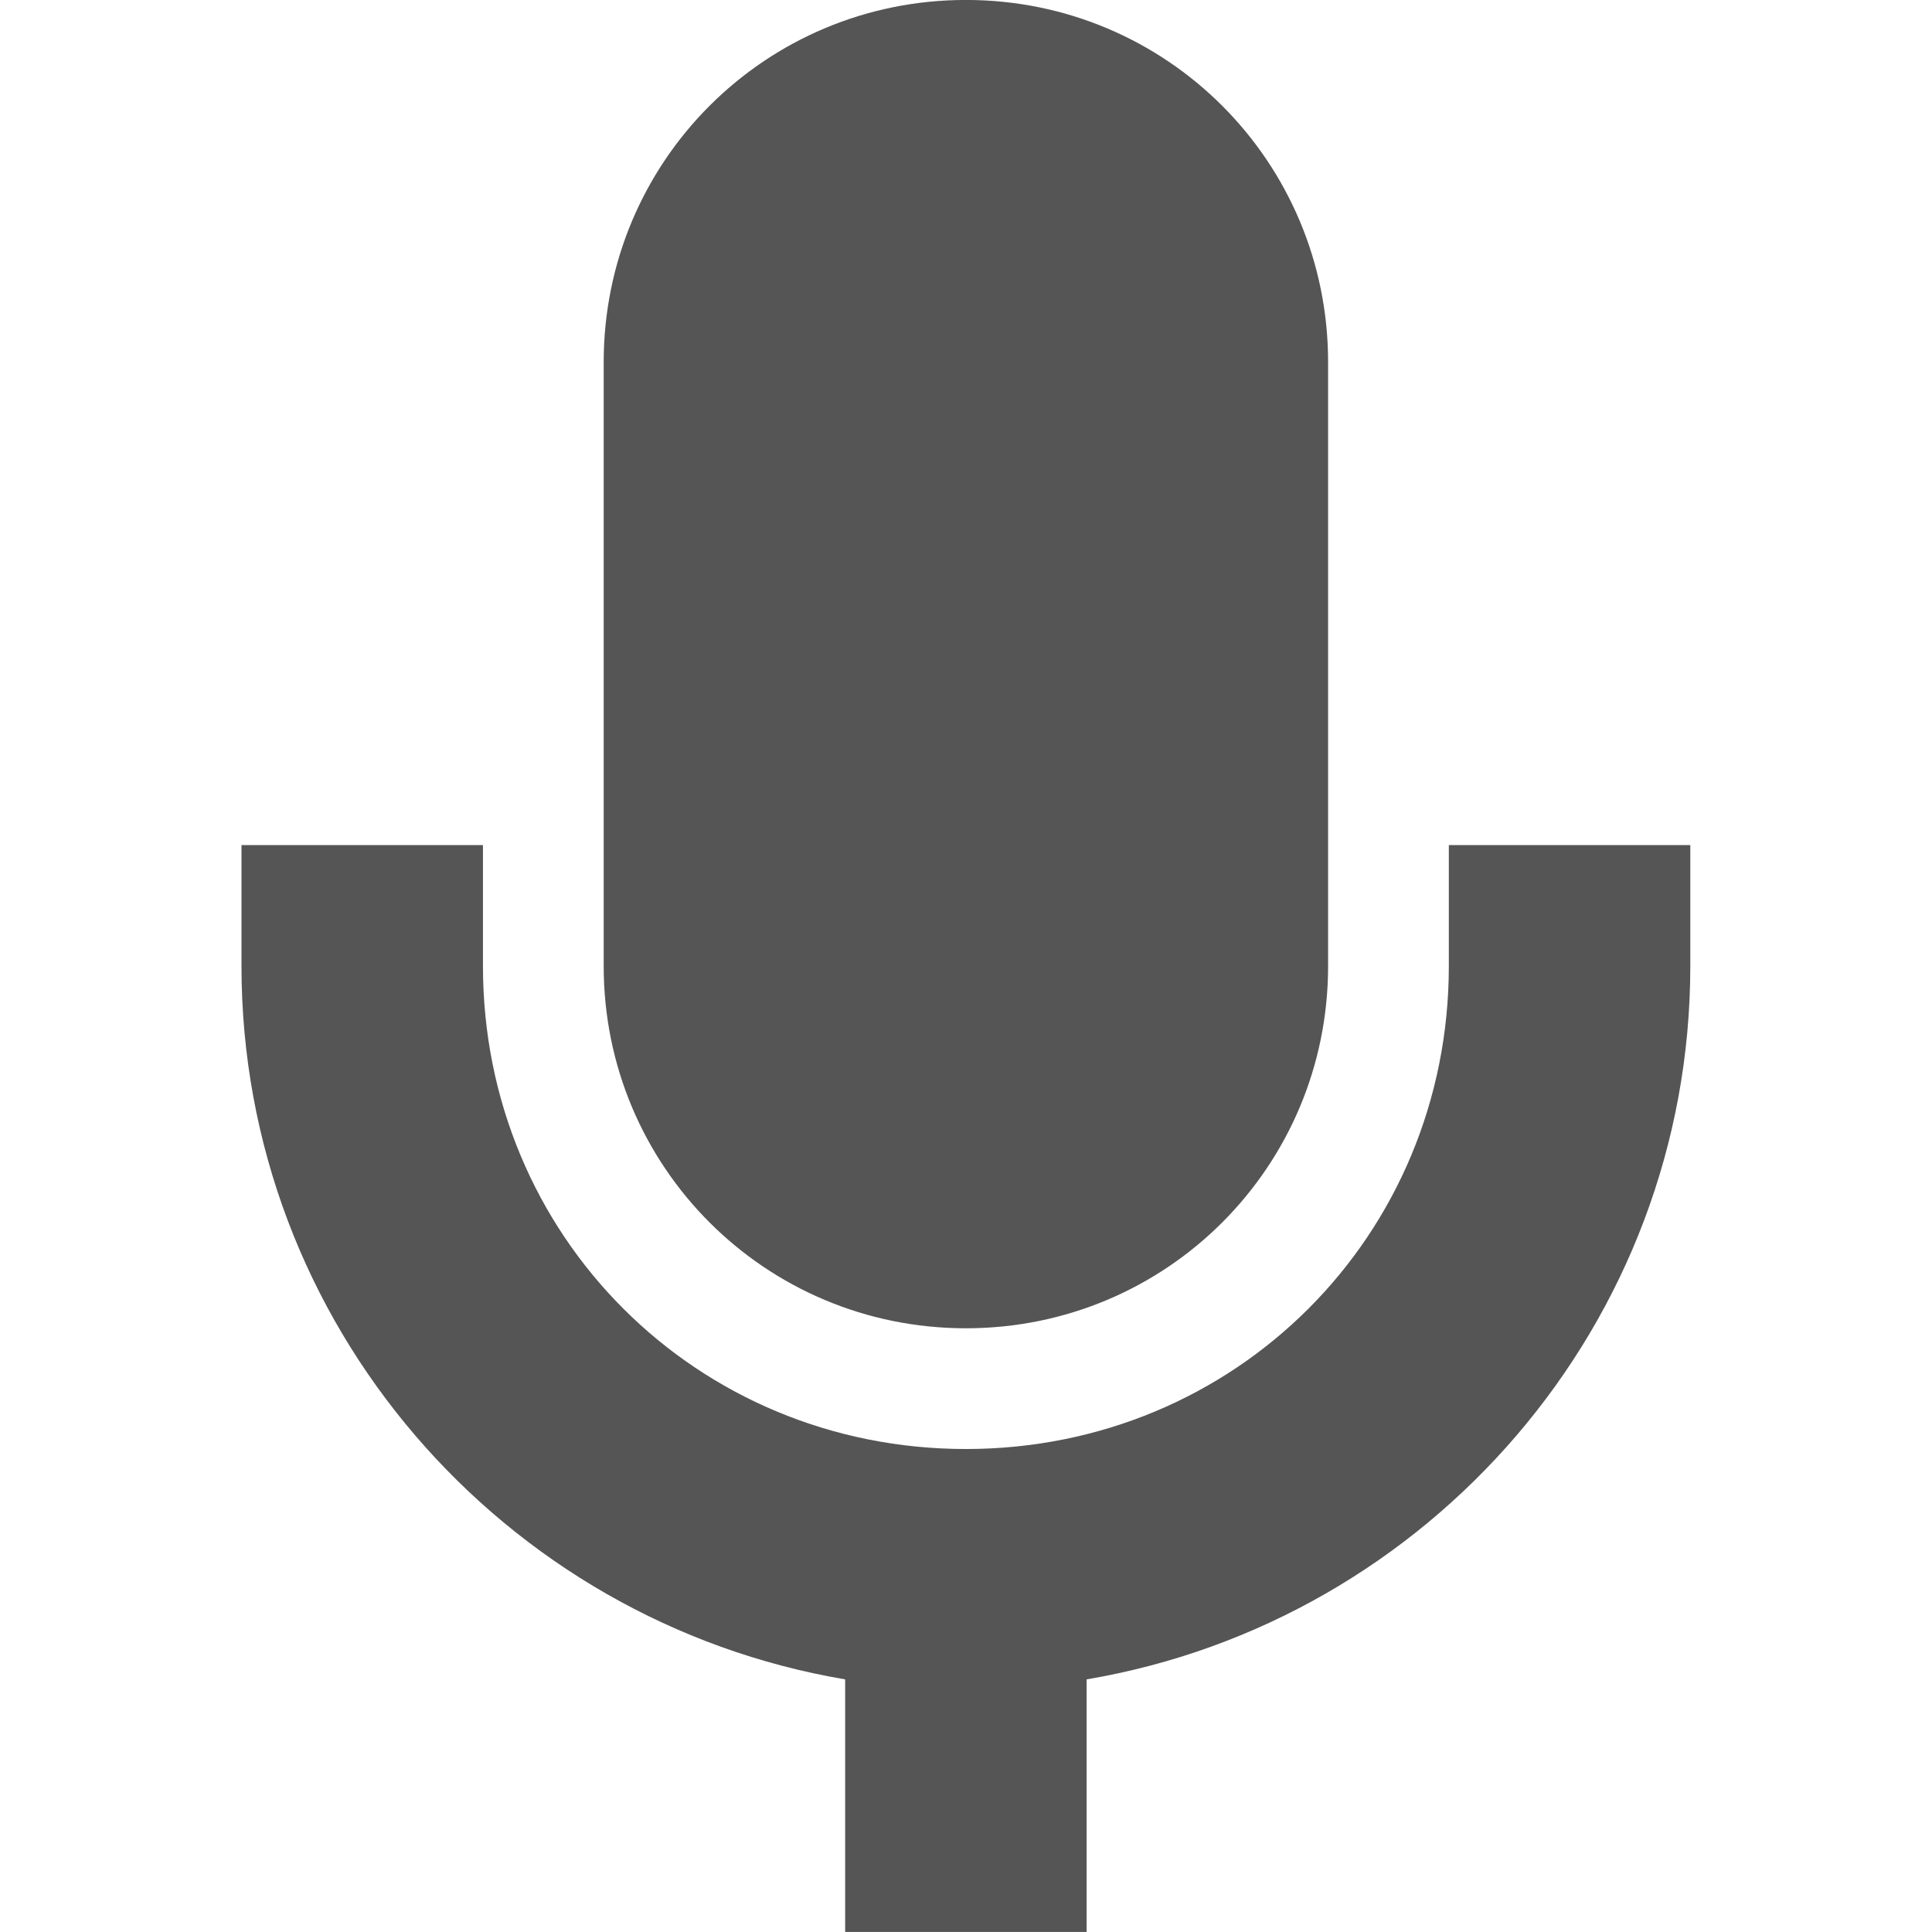
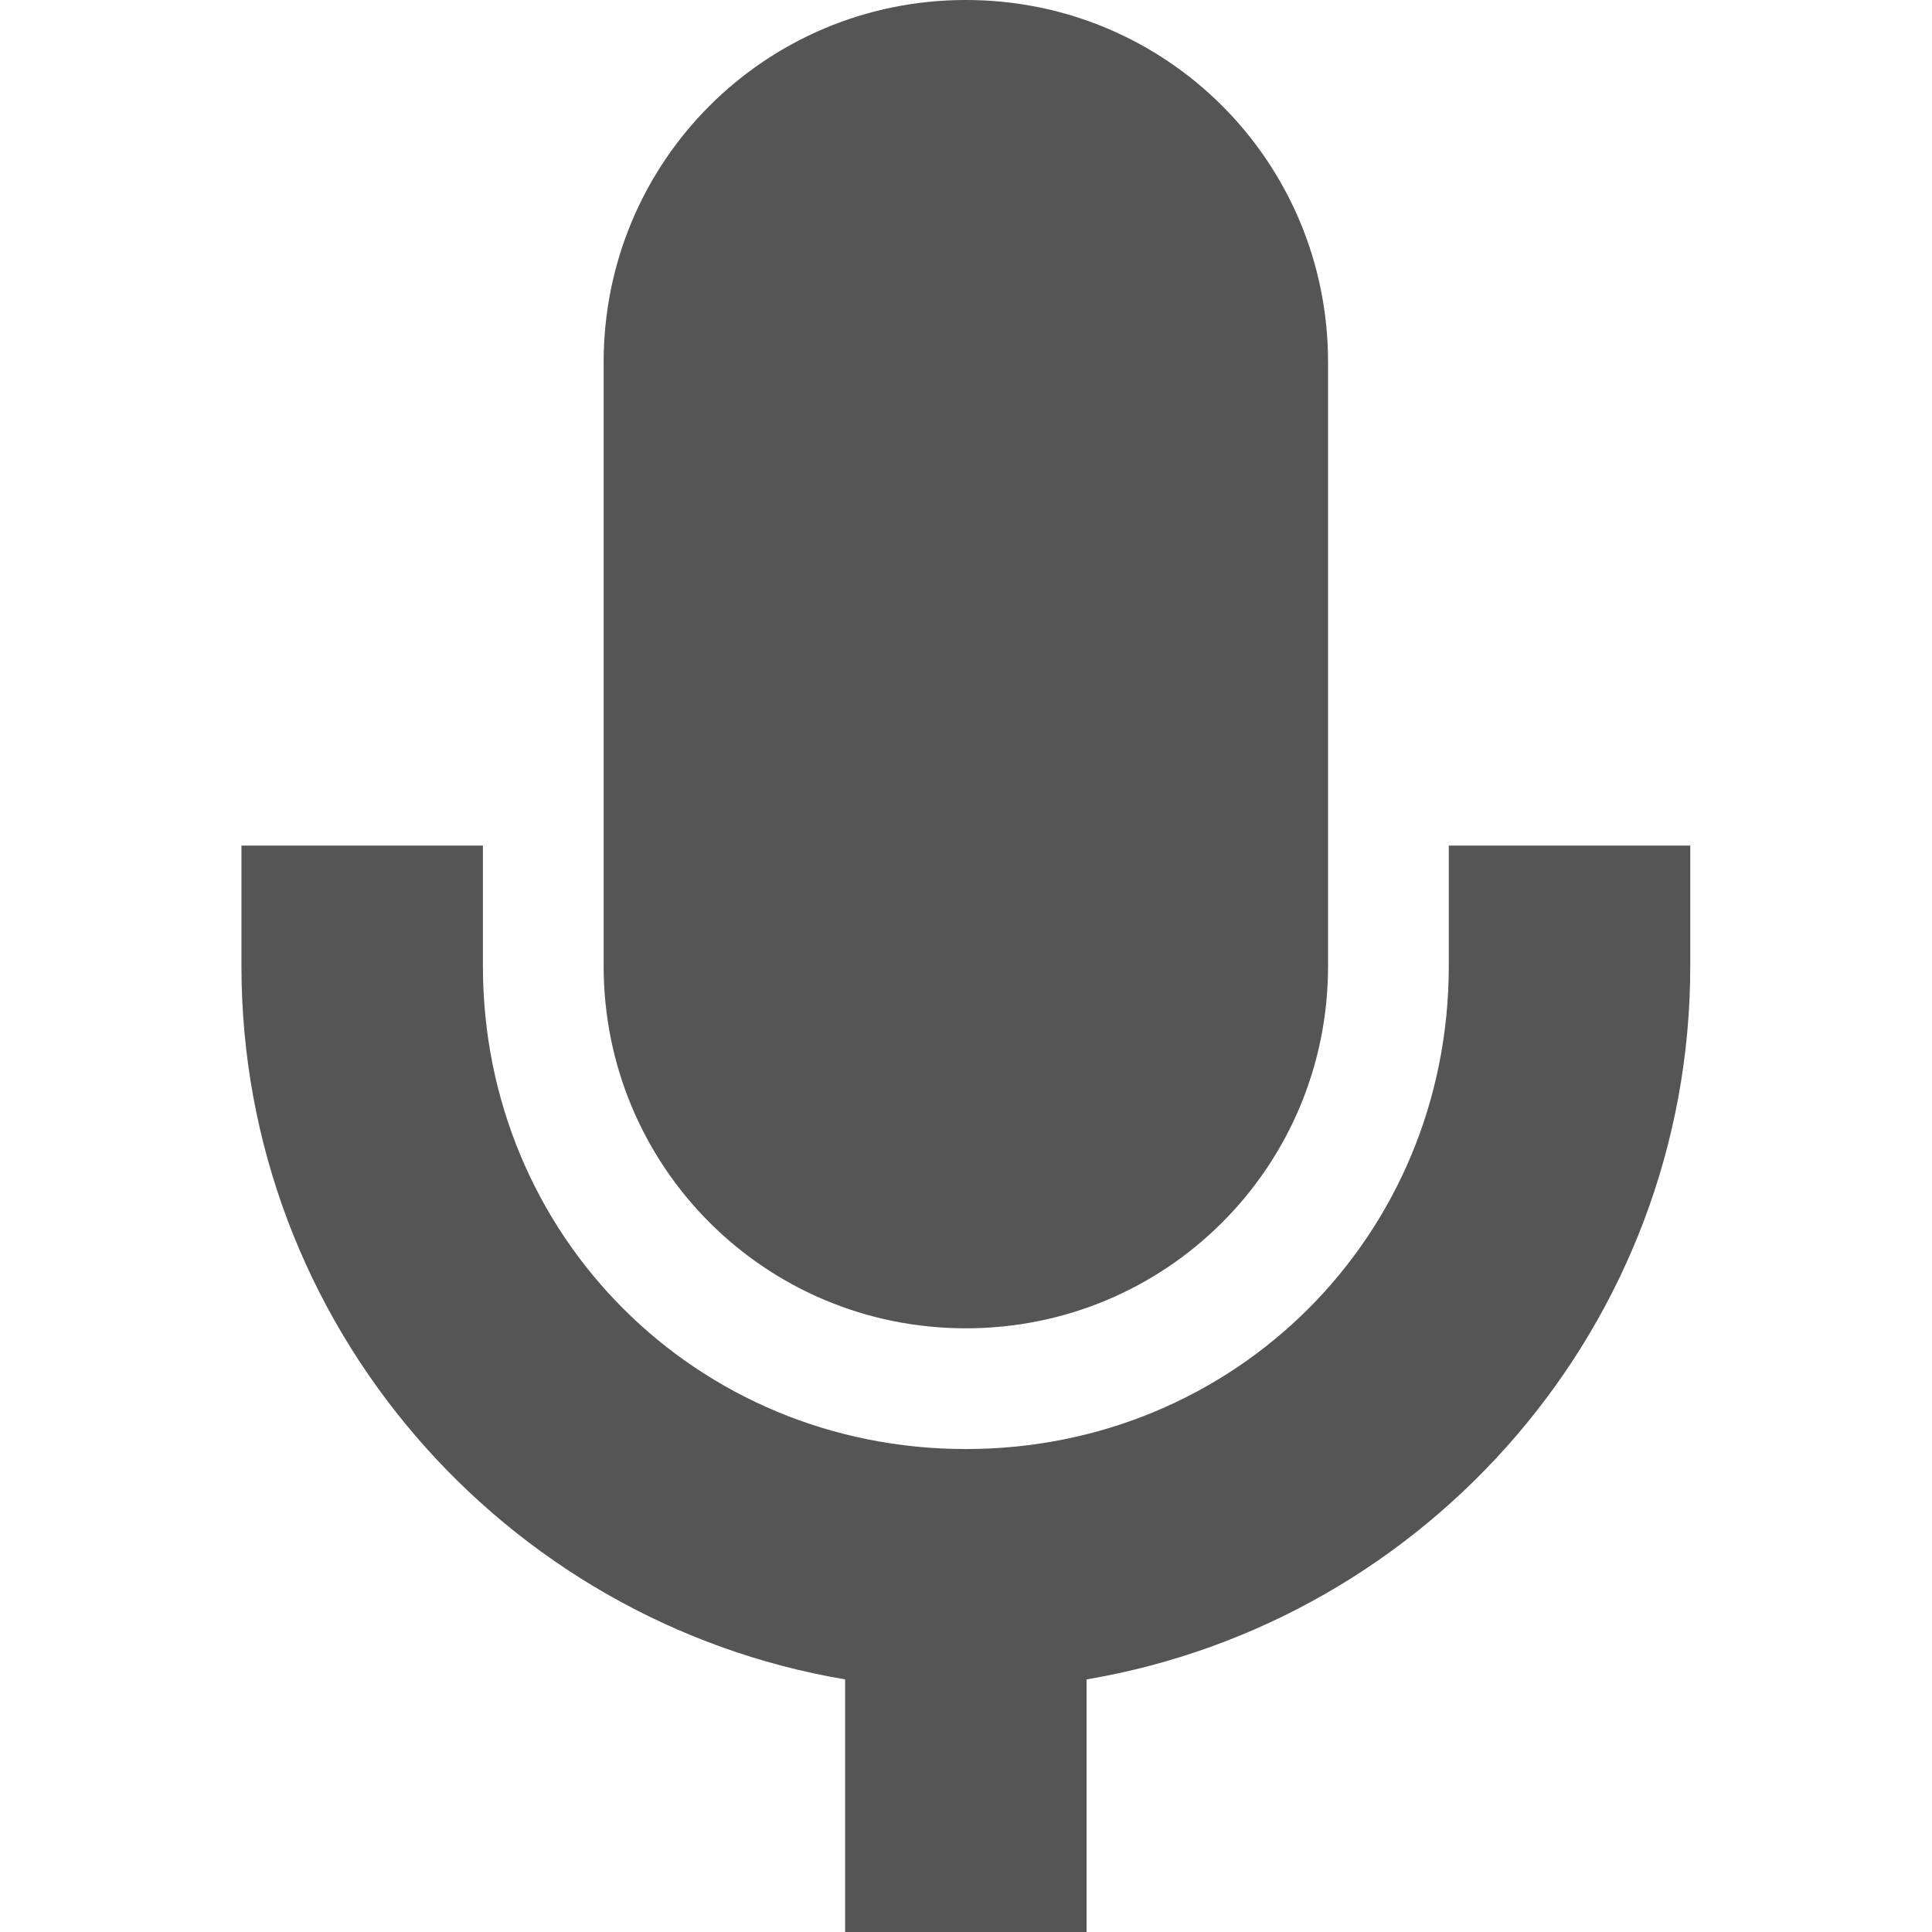
<svg xmlns="http://www.w3.org/2000/svg" xmlns:ns1="http://www.openswatchbook.org/uri/2009/osb" height="16.002" id="svg7384" style="enable-background:new" version="1.1" width="16.001">
  <defs id="defs7386">
    <linearGradient id="linearGradient5606" ns1:paint="solid">
      <stop id="stop5608" offset="0" style="stop-color:#000000;stop-opacity:1;" />
    </linearGradient>
    <filter id="filter7554" style="color-interpolation-filters:sRGB">
      <feBlend id="feBlend7556" in2="BackgroundImage" mode="darken" />
    </filter>
  </defs>
  <g id="layer9" style="display:inline" transform="translate(-385.0002,119.0039)" />
  <g id="layer10" style="display:inline;filter:url(#filter7554)" transform="translate(-385.0002,119.0039)">
-     <g id="g6344" transform="matrix(1.00005,0,0,1.00005,42.98308,294.0171)">
-       <path d="m 152,377.996 c -1.662,0 -3,1.338 -3,3 l 0,5.002 c 0,1.662 1.338,3 3,3 1.662,0 3,-1.338 3,-3 l 0,-5.002 c 0,-1.662 -1.338,-3 -3,-3 z m -6,7 0,1.002 c 0,2.966 2.168,5.429 5,5.908 l 0,2.092 2,0 0,-2.092 c 2.832,-0.479 5,-2.943 5,-5.908 l 0,-1.002 -2,0 0,1.002 c 0,2.233 -1.767,4 -4,4 -2.233,0 -4,-1.767 -4,-4 l 0,-1.002 -2,0 z" id="path6346" style="color:#bebebe;display:inline;overflow:visible;visibility:visible;fill:#555555;fill-opacity:1;fill-rule:nonzero;stroke:none;stroke-width:2;marker:none" transform="matrix(0.9999505,0,0,0.9999505,198.0073,-790.978)" />
-     </g>
+     <path d="m 393,-119.004 c -1.662,0 -3,1.338 -3,3 l 0,5.002 c 0,1.662 1.338,3 3,3 1.662,0 3,-1.338 3,-3 l 0,-5.002 c 0,-1.662 -1.338,-3 -3,-3 z m -6,7.004 0,0.998 c 10e-6,2.966 2.168,5.429 5,5.908 l 0,2.092 2,0 0,-2.092 c 2.832,-0.479 5,-2.943 5,-5.908 l 0,-0.998 -2,0 0,0.998 c 0,2.233 -1.767,4 -4,4 -2.233,0 -4,-1.767 -4,-4 l 0,-0.998 z" id="path6346" style="color:#bebebe;display:inline;overflow:visible;visibility:visible;fill:#555555;fill-opacity:1;fill-rule:nonzero;stroke:none;stroke-width:2;marker:none" />
  </g>
  <g id="layer1" style="display:inline" transform="translate(-144,-497.9961)" />
  <g id="layer14" style="display:inline" transform="translate(-385.0002,119.0039)" />
  <g id="layer15" style="display:inline" transform="translate(-385.0002,119.0039)" />
  <g id="g71291" style="display:inline" transform="translate(-385.0002,119.0039)" />
  <g id="layer2" style="display:inline" transform="translate(-144,-347.9961)" />
  <g id="g6058" style="display:inline" transform="translate(-144,-347.9961)" />
  <g id="layer12" style="display:inline" transform="translate(-385.0002,119.0039)" />
</svg>
